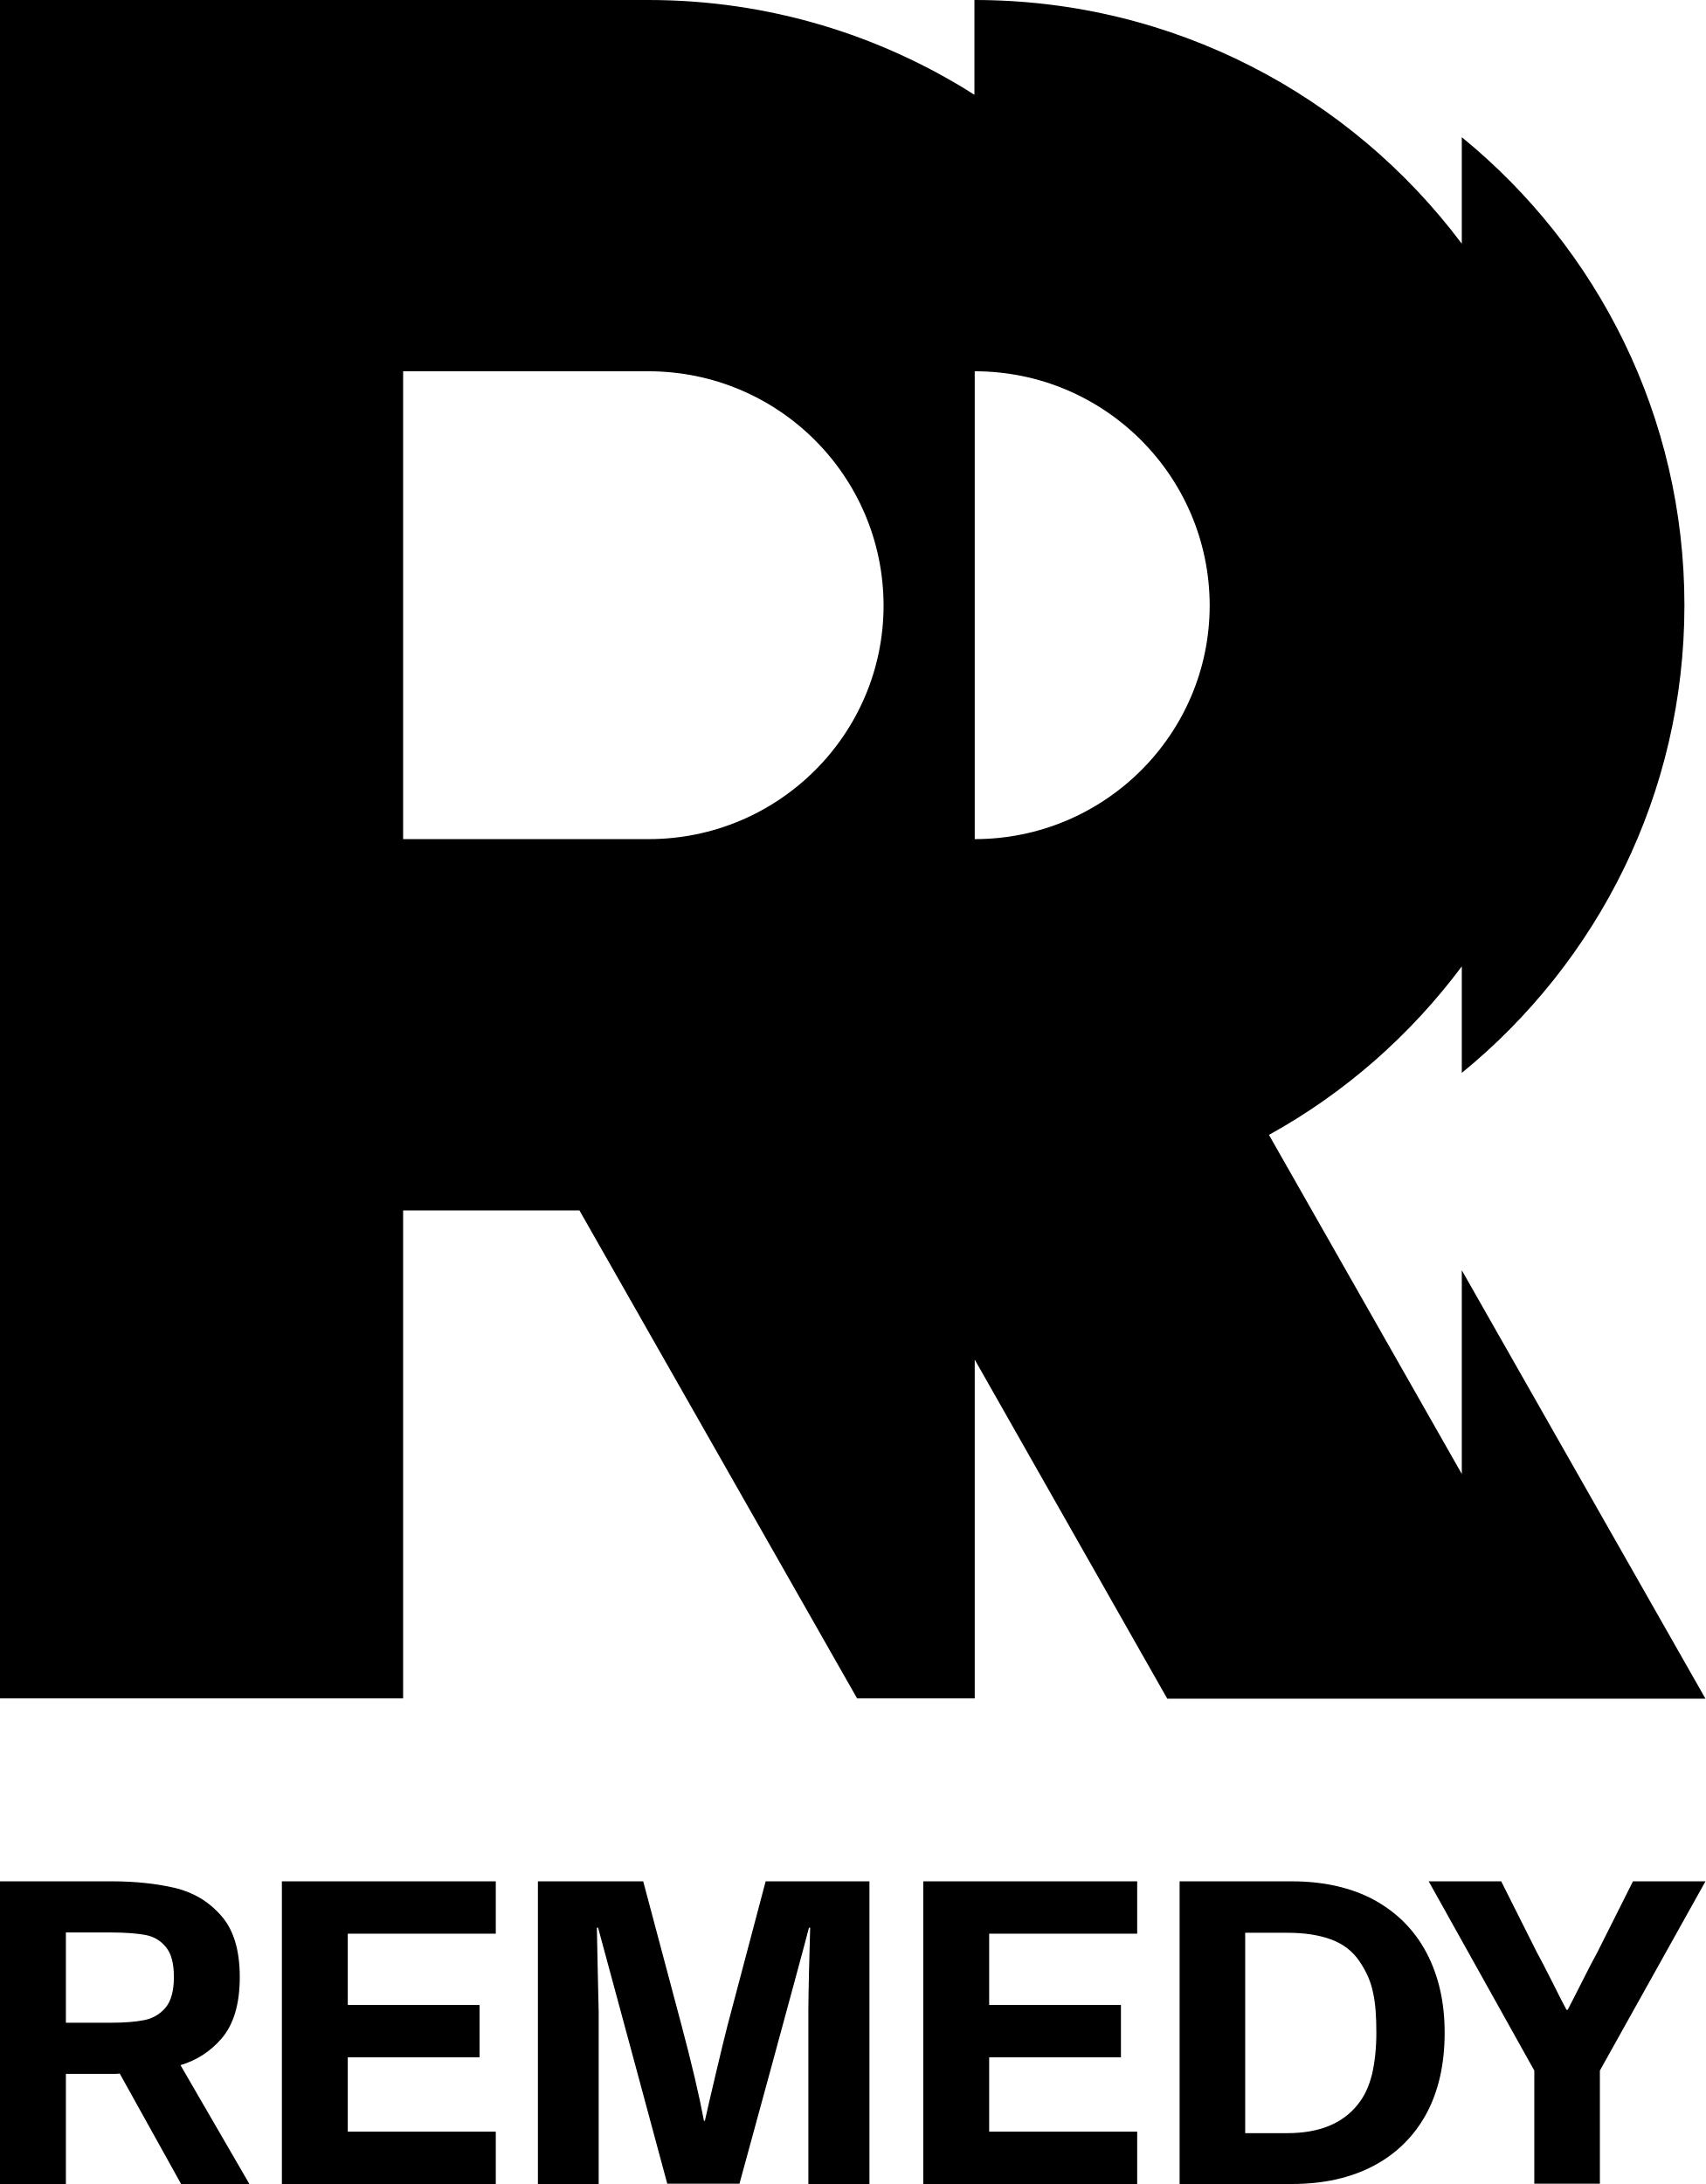
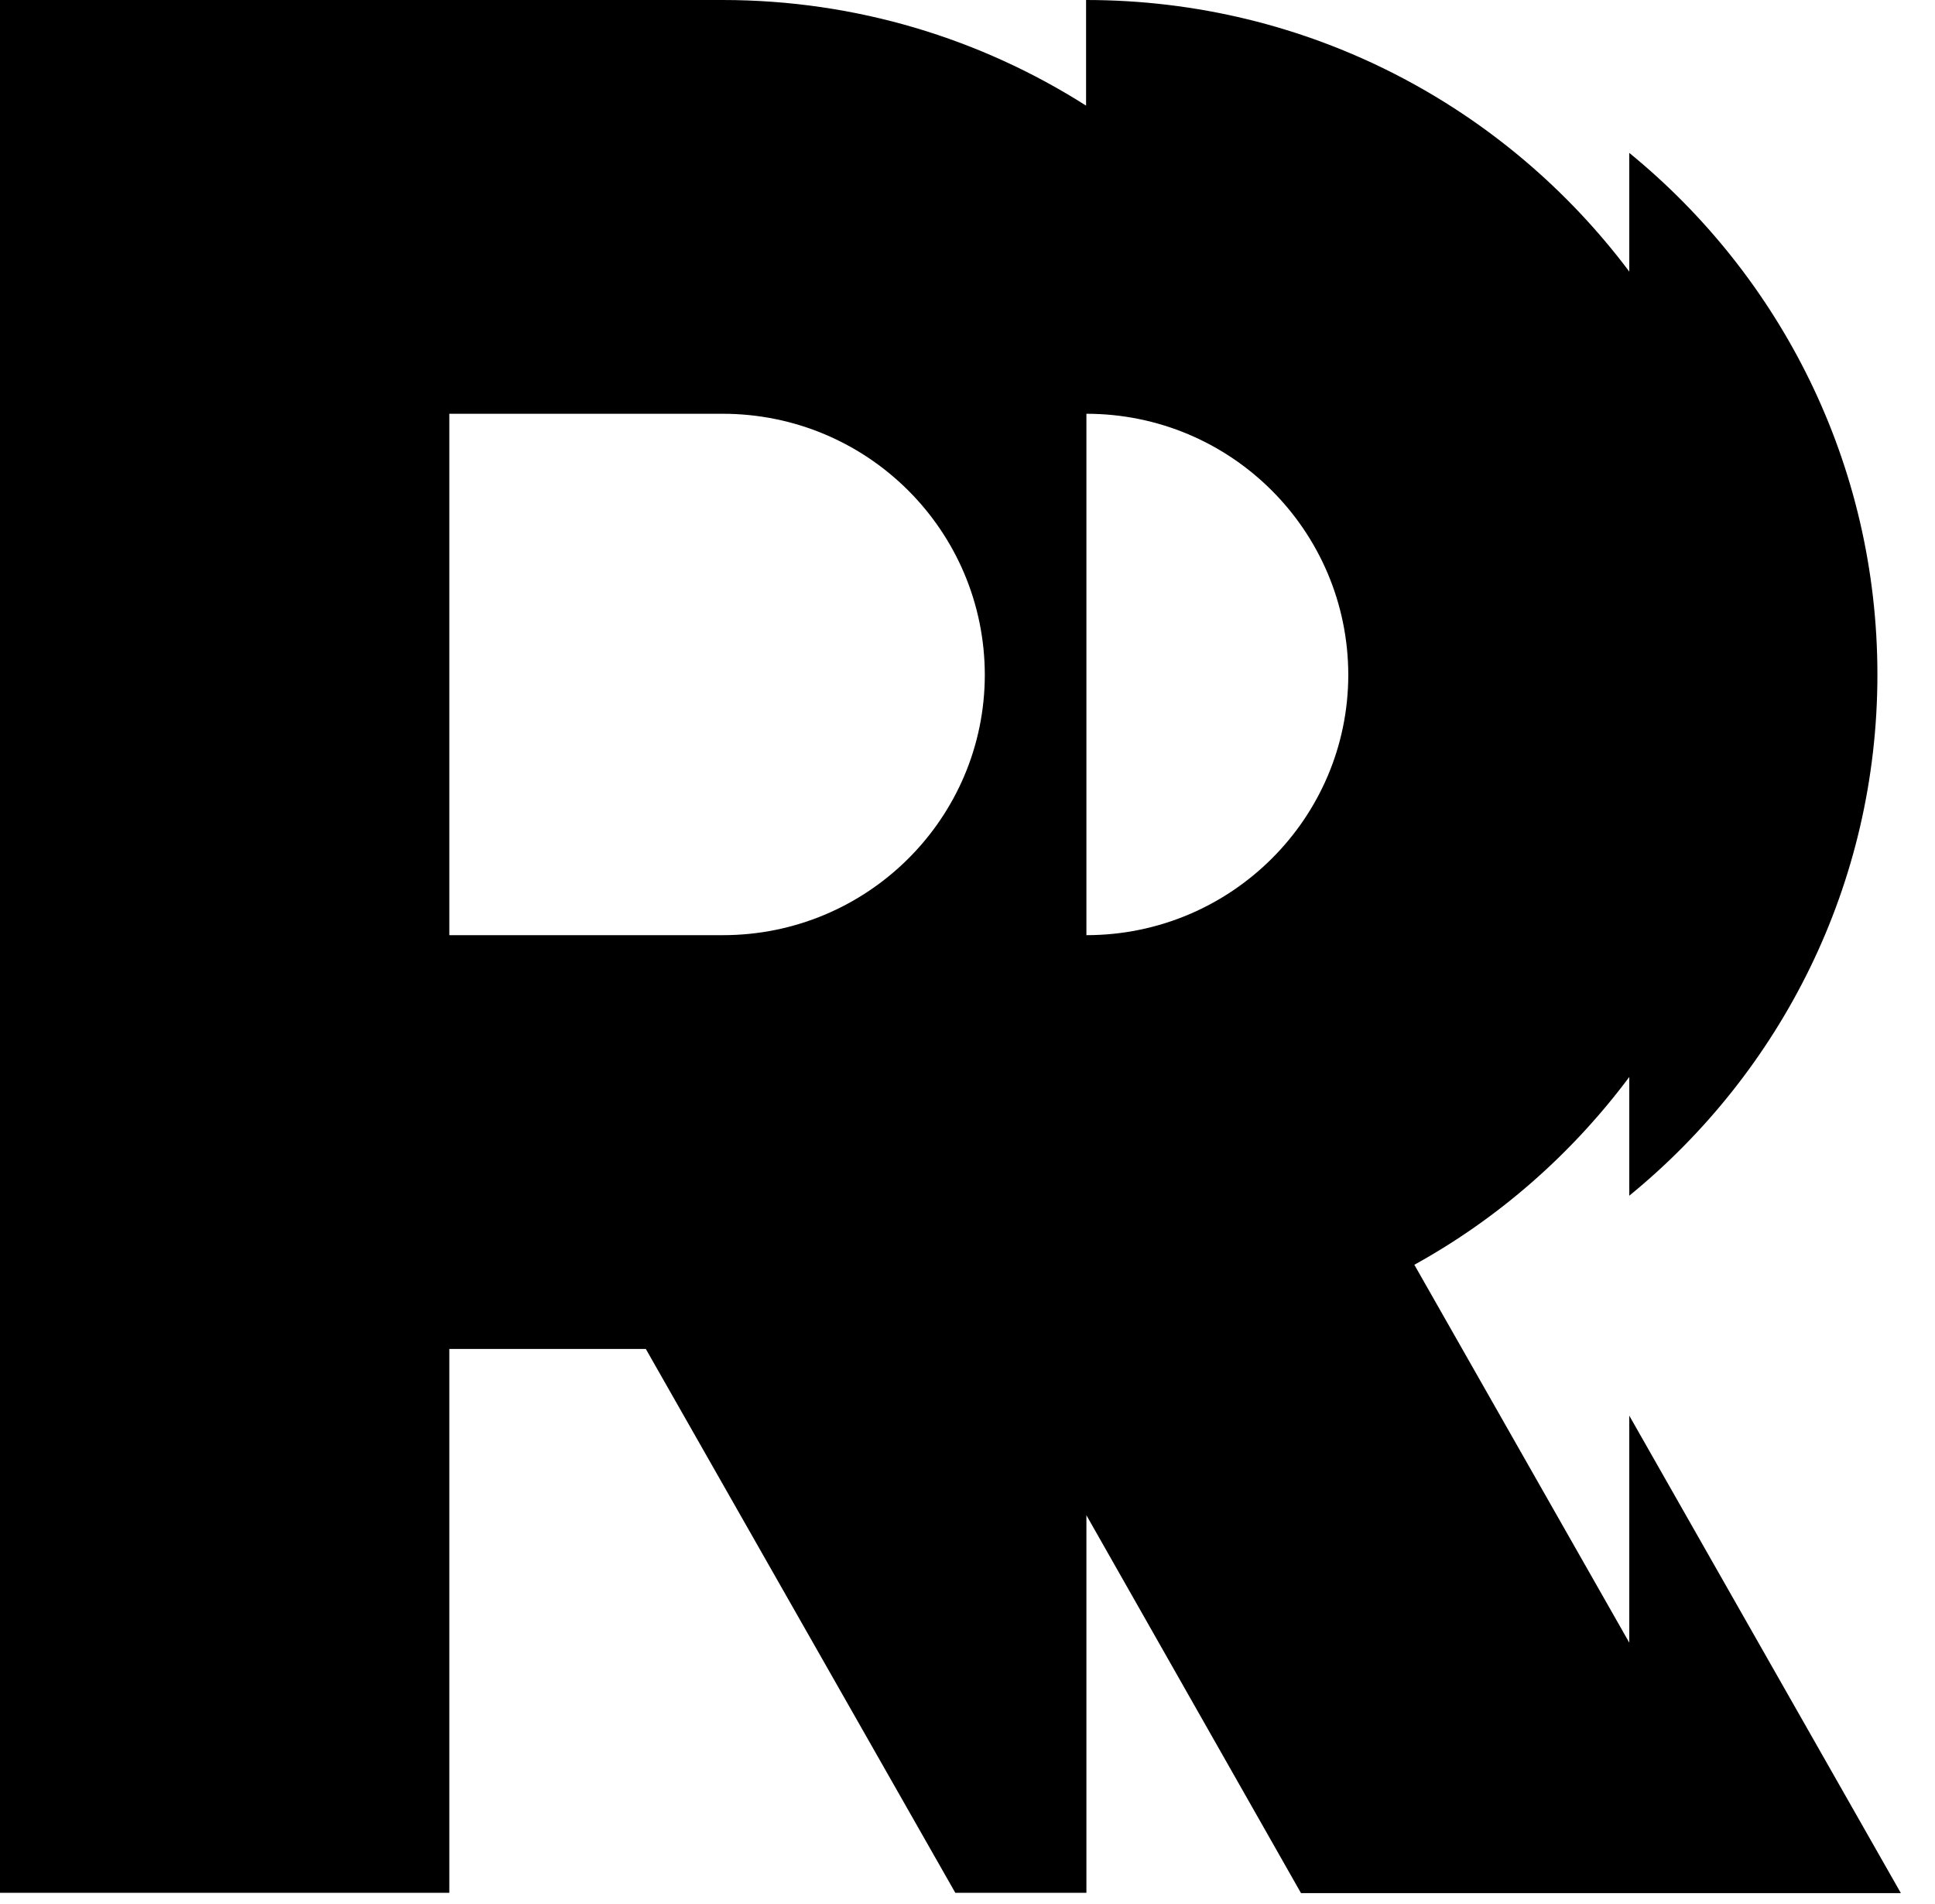
- <svg xmlns="http://www.w3.org/2000/svg" version="1.1" id="Layer_1" x="0px" y="0px" viewBox="0 0 566.9 725.9" style="enable-background:new 0 0 566.9 725.9;" xml:space="preserve">
+ <svg xmlns="http://www.w3.org/2000/svg" xml:space="preserve" style="max-height: 500px" viewBox="0 0 577.075 567.654" y="0px" x="0px" id="Layer_1" version="1.1" width="577.075" height="567.654">
  <style type="text/css">
	.st0{fill:#000000;}
</style>
-   <path class="st0" d="M93.7,725.9h71.1v-17.4h-49.2v-24.7h43.8v-17.4h-43.8v-23.7h49.2v-17.4H93.7V725.9z M457.5,675.6  c0,5.1-0.5,9.7-1.4,13.7c-1,4-2.5,7.4-4.8,10.2c-5,6.3-12.8,9.5-23.4,9.5h-14v-66.6h14c5.6,0,10.4,0.7,14.5,2.2s7.2,3.9,9.5,7.3  c2.3,3.4,3.8,6.8,4.5,10.4C457.2,665.8,457.5,670.2,457.5,675.6 M480.2,675.6c0-10.1-2-18.9-6-26.5s-9.8-13.4-17.4-17.6  c-7.6-4.1-16.8-6.2-27.4-6.2h-37.3v100.6h37.3c10.4,0,19.5-2,27.1-6s13.5-9.8,17.6-17.3C478.2,695,480.2,686,480.2,675.6   M531.8,688.2v37.6h-5.6h-5.3H510v-37.6l-35.1-62.9H499l11.8,23.5c1.1,2,2.9,5.4,5.4,10.4c2,4,3.5,7,4.5,8.8h0.4  c0,0,2.5-4.8,4.5-8.8c2.5-5,4.3-8.4,5.4-10.4l11.8-23.5h24.1L531.8,688.2z M57.8,657.1c0,4.5-0.9,7.9-2.7,10.1  c-1.8,2.2-4.2,3.6-7,4.2c-2.9,0.6-6.7,0.9-11.3,0.9H21.9v-30h15c4.7,0,8.5,0.3,11.3,0.8s5.1,1.8,6.9,4  C56.9,649.2,57.8,652.5,57.8,657.1 M73.6,677.6c4.1-4.7,6.1-11.6,6.1-20.5c0-9-2.1-15.8-6.2-20.4c-4.1-4.7-9.2-7.7-15.3-9.2  c-6.1-1.4-13-2.2-20.9-2.2H0v100.6h21.9v-36.6h15.4c0.9,0,1.7,0,2.5-0.1l20.4,36.7h22.7L60,686.4C65.3,684.8,69.9,681.9,73.6,677.6   M268.8,725.9H289V625.3h-34.5l-12.7,48c-1.3,4.9-6.6,27.4-7.5,31.6H234c-1.6-8.5-4.1-19.1-7.5-31.9l-12.7-47.7h-35v100.6H199v-57.2  c0-1-0.1-5.4-0.3-13.2l-0.3-14.8h0.4c1,3.5,23,85.1,23,85.1h24c0,0,20.2-73.8,23.1-85.1h0.4c-0.1,5-0.3,10.1-0.4,15.1  c-0.1,5.1-0.2,9.1-0.2,12.3v57.8H268.8z M306.9,625.3H378v17.4h-49.2v23.7h43.8v17.4h-43.8v24.7H378v17.4h-71.1V625.3z M324,123.4  v155.5c43.1,0,78.1-34.8,78.1-77.7C402,158.2,367.1,123.4,324,123.4 M215.5,123.4H134v155.5h81.6c43.1,0,78.1-34.8,78.1-77.7  C293.6,158.2,258.7,123.4,215.5,123.4 M485.9,356.6v-35.4c-17.1,22.9-38.9,42.1-64.1,56l64.1,112.7v-67.7l81,142.4H388l-64-112.7  v112.6h-39.1l-92.3-162.2H134v162.2H0V0h215.5c39.9,0,77.1,11.6,108.4,31.5V0c66.3,0,125.1,31.8,162,81V45.6  c45.2,36.9,74,92.9,74,155.6C559.9,263.8,531.1,319.7,485.9,356.6" />
+   <path d="M93.7,725.9h71.1v-17.4h-49.2v-24.7h43.8v-17.4h-43.8v-23.7h49.2v-17.4H93.7V725.9z M457.5,675.6  c0,5.1-0.5,9.7-1.4,13.7c-1,4-2.5,7.4-4.8,10.2c-5,6.3-12.8,9.5-23.4,9.5h-14v-66.6h14c5.6,0,10.4,0.7,14.5,2.2s7.2,3.9,9.5,7.3  c2.3,3.4,3.8,6.8,4.5,10.4C457.2,665.8,457.5,670.2,457.5,675.6 M480.2,675.6c0-10.1-2-18.9-6-26.5s-9.8-13.4-17.4-17.6  c-7.6-4.1-16.8-6.2-27.4-6.2h-37.3v100.6h37.3c10.4,0,19.5-2,27.1-6s13.5-9.8,17.6-17.3C478.2,695,480.2,686,480.2,675.6   M531.8,688.2v37.6h-5.6h-5.3H510v-37.6l-35.1-62.9H499l11.8,23.5c1.1,2,2.9,5.4,5.4,10.4c2,4,3.5,7,4.5,8.8h0.4  c0,0,2.5-4.8,4.5-8.8c2.5-5,4.3-8.4,5.4-10.4l11.8-23.5h24.1L531.8,688.2z M57.8,657.1c0,4.5-0.9,7.9-2.7,10.1  c-1.8,2.2-4.2,3.6-7,4.2c-2.9,0.6-6.7,0.9-11.3,0.9H21.9v-30h15c4.7,0,8.5,0.3,11.3,0.8s5.1,1.8,6.9,4  C56.9,649.2,57.8,652.5,57.8,657.1 M73.6,677.6c4.1-4.7,6.1-11.6,6.1-20.5c0-9-2.1-15.8-6.2-20.4c-4.1-4.7-9.2-7.7-15.3-9.2  c-6.1-1.4-13-2.2-20.9-2.2H0v100.6h21.9v-36.6h15.4c0.9,0,1.7,0,2.5-0.1l20.4,36.7h22.7L60,686.4C65.3,684.8,69.9,681.9,73.6,677.6   M268.8,725.9H289V625.3h-34.5l-12.7,48c-1.3,4.9-6.6,27.4-7.5,31.6H234c-1.6-8.5-4.1-19.1-7.5-31.9l-12.7-47.7h-35v100.6H199v-57.2  c0-1-0.1-5.4-0.3-13.2l-0.3-14.8h0.4c1,3.5,23,85.1,23,85.1h24c0,0,20.2-73.8,23.1-85.1h0.4c-0.1,5-0.3,10.1-0.4,15.1  c-0.1,5.1-0.2,9.1-0.2,12.3v57.8H268.8z M306.9,625.3H378v17.4h-49.2v23.7h43.8v17.4h-43.8v24.7H378v17.4h-71.1V625.3z M324,123.4  v155.5c43.1,0,78.1-34.8,78.1-77.7C402,158.2,367.1,123.4,324,123.4 M215.5,123.4H134v155.5h81.6c43.1,0,78.1-34.8,78.1-77.7  C293.6,158.2,258.7,123.4,215.5,123.4 M485.9,356.6v-35.4c-17.1,22.9-38.9,42.1-64.1,56l64.1,112.7v-67.7l81,142.4H388l-64-112.7  v112.6h-39.1l-92.3-162.2H134v162.2H0V0h215.5c39.9,0,77.1,11.6,108.4,31.5V0c66.3,0,125.1,31.8,162,81V45.6  c45.2,36.9,74,92.9,74,155.6C559.9,263.8,531.1,319.7,485.9,356.6" class="st0" />
</svg>
